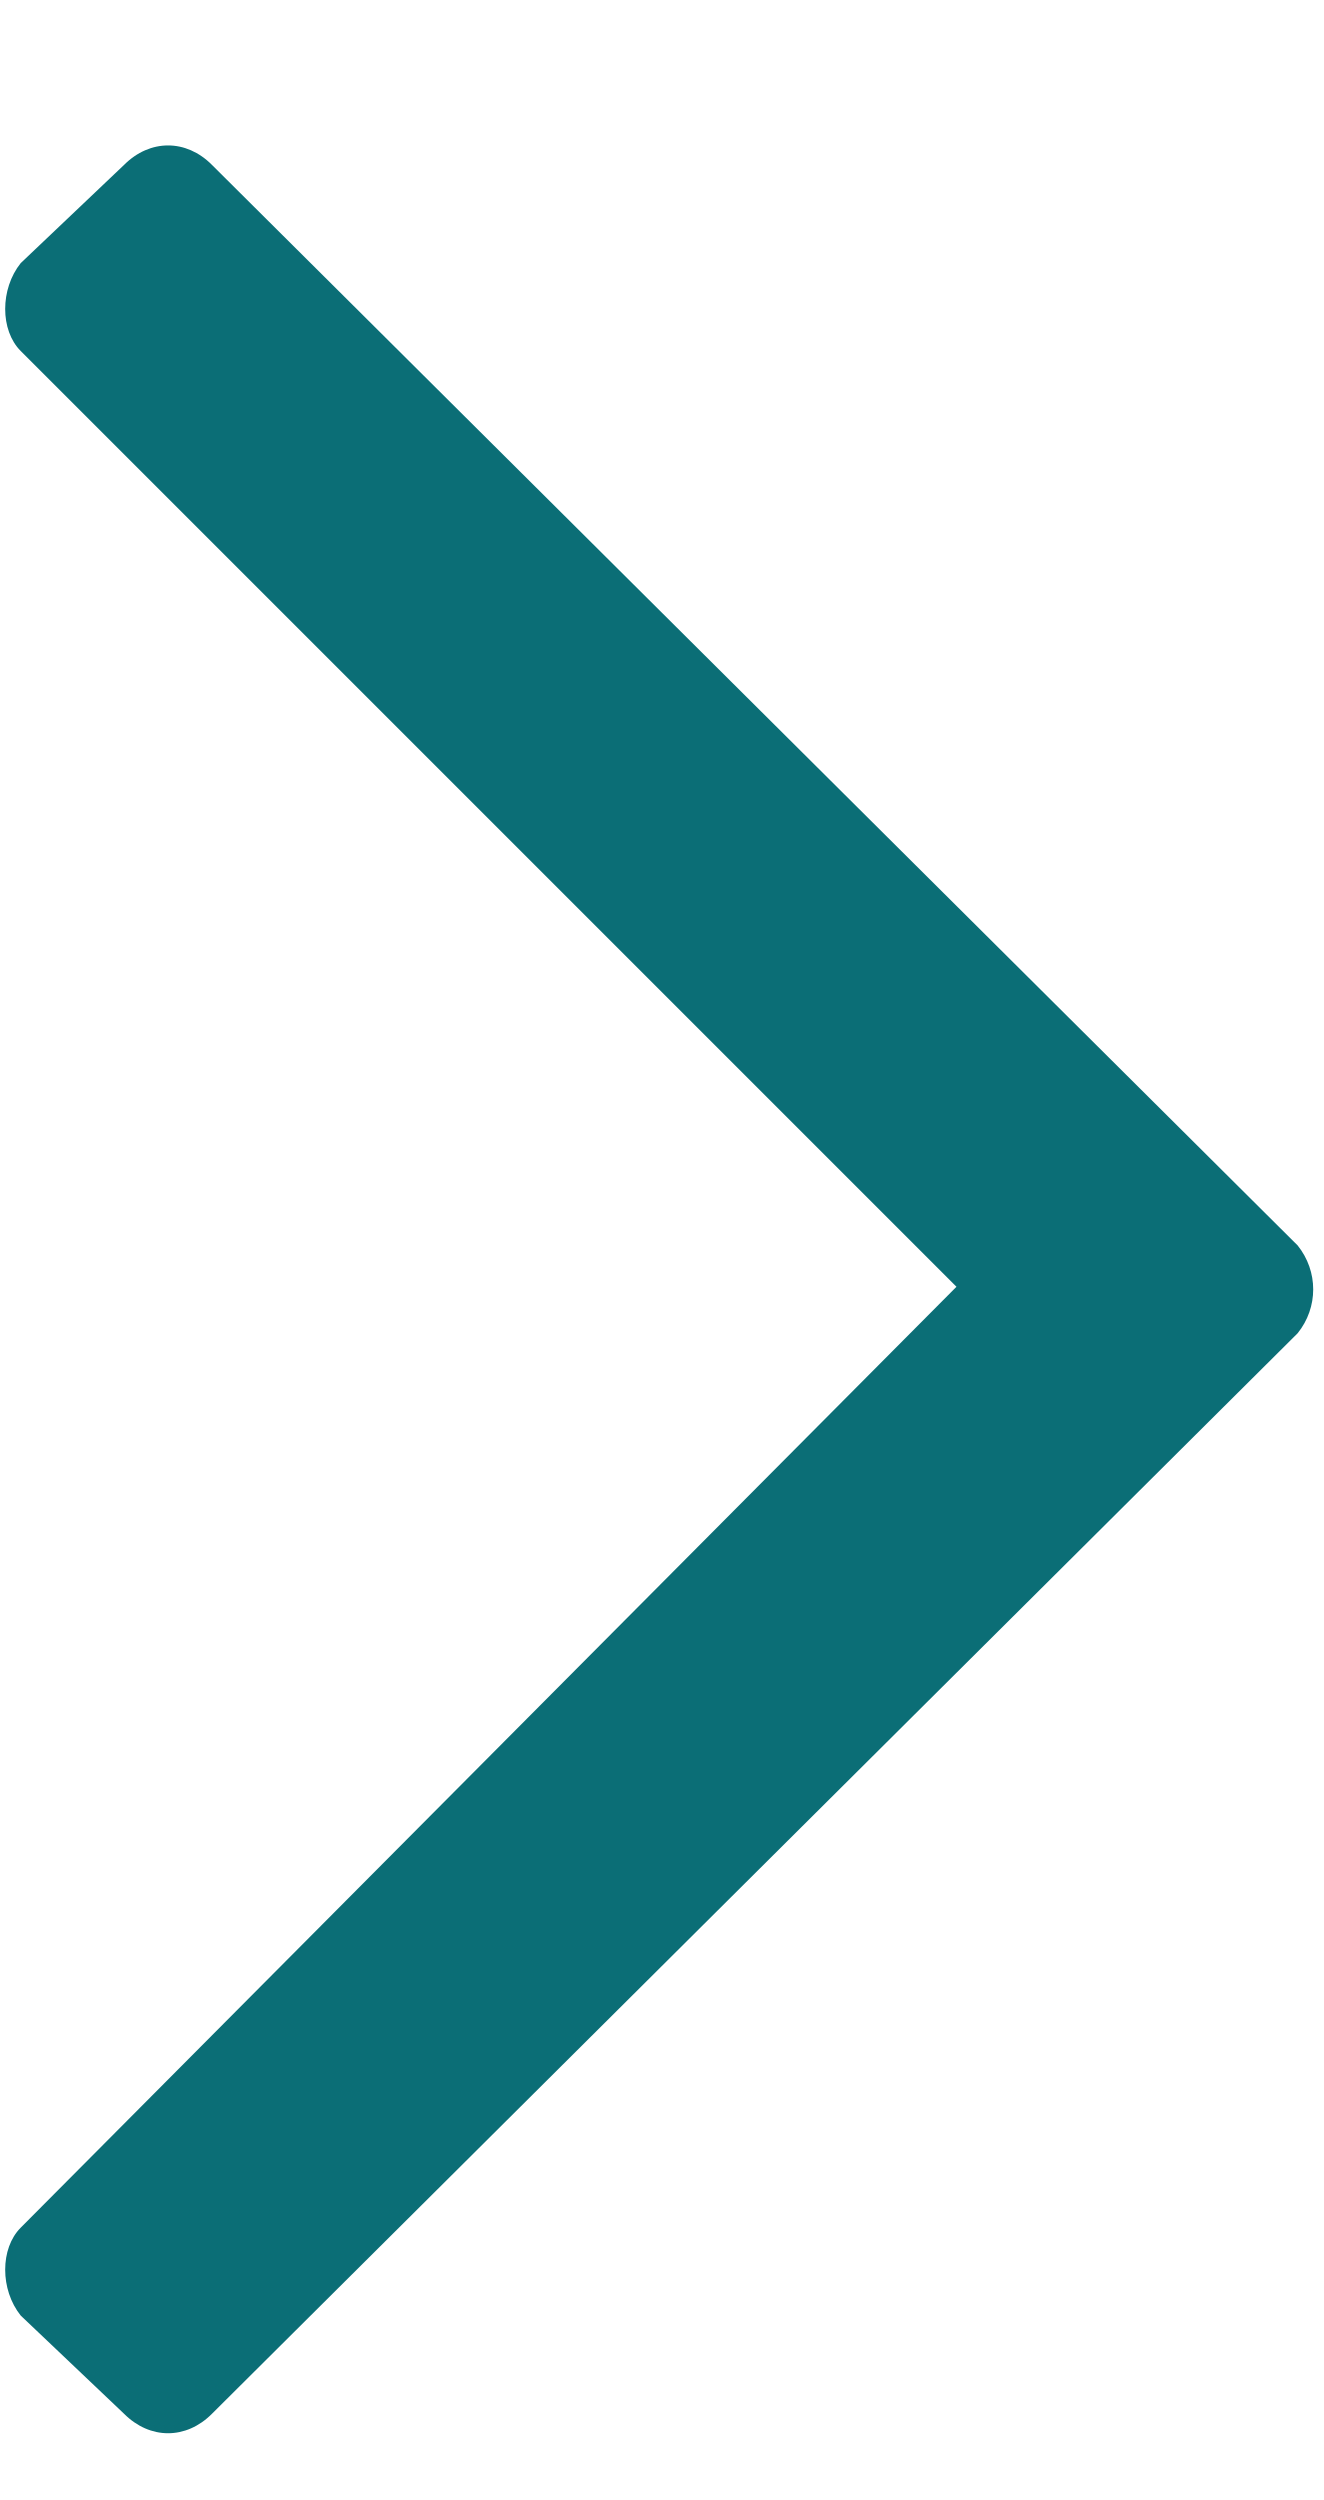
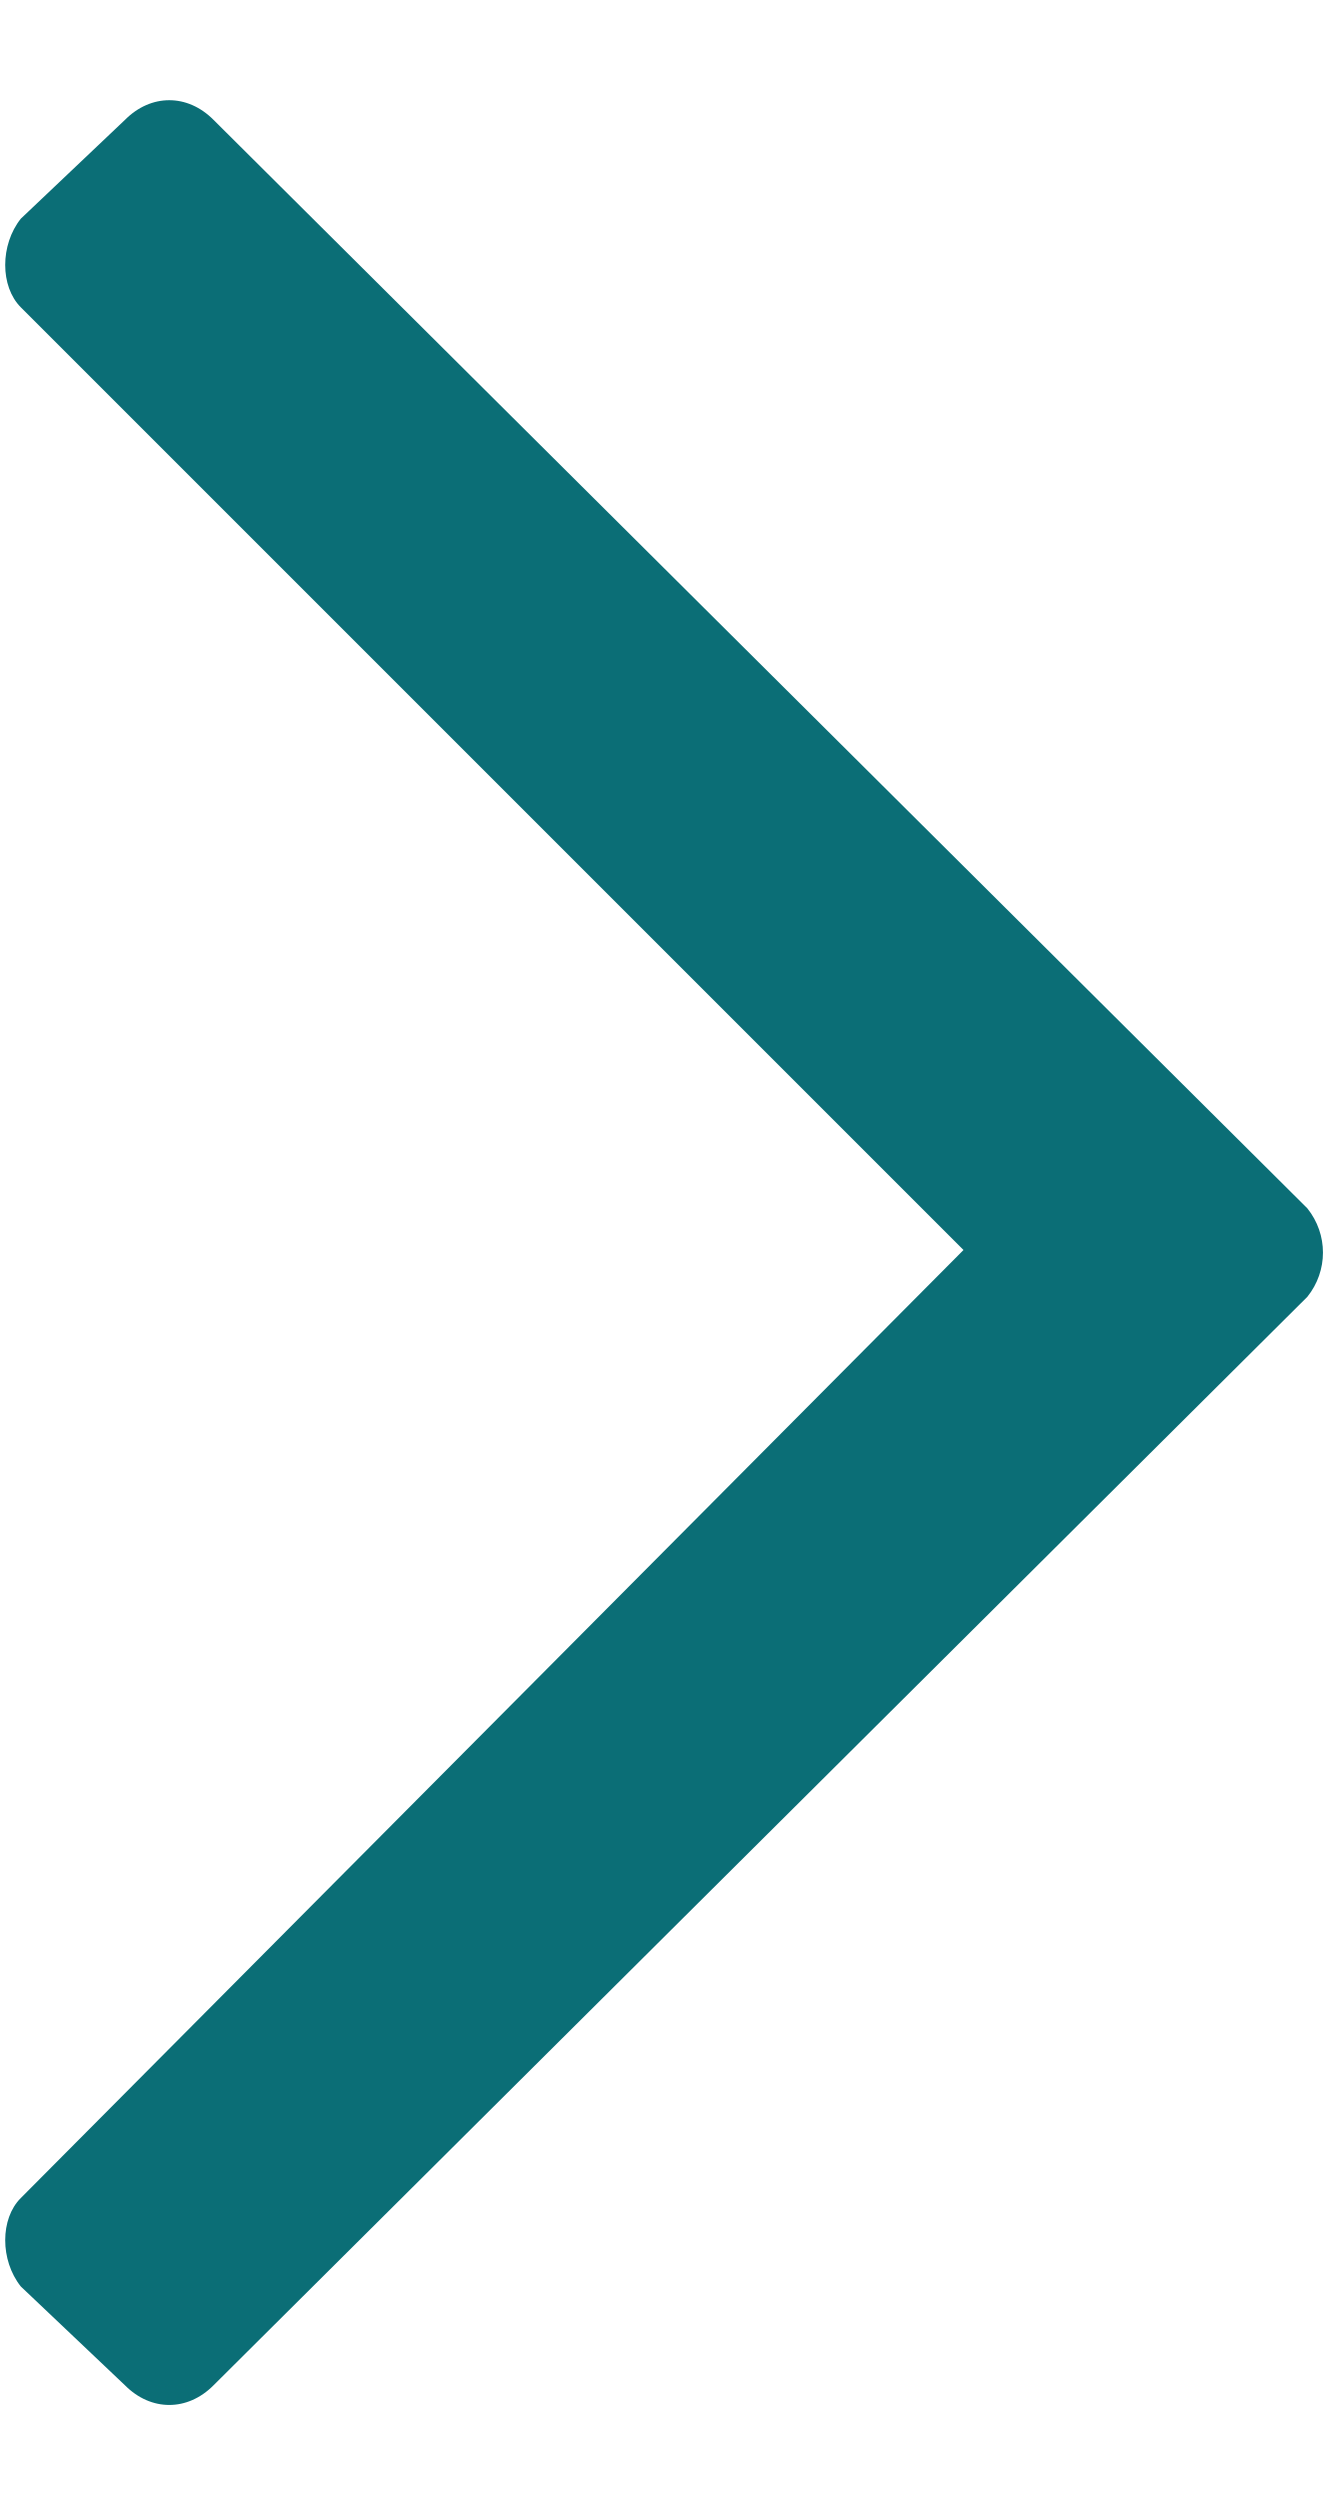
- <svg xmlns="http://www.w3.org/2000/svg" width="9" height="17" viewBox="0 0 9 17" fill="none">
-   <path d="M0.844 1.121L0.141 1.789C0 1.965 0 2.246 0.141 2.387L6.504 8.75L0.141 15.148C0 15.289 0 15.57 0.141 15.746L0.844 16.414C1.02 16.59 1.266 16.59 1.441 16.414L8.824 9.066C8.965 8.891 8.965 8.645 8.824 8.469L1.441 1.121C1.266 0.945 1.02 0.945 0.844 1.121Z" fill="#0B6E76" />
+ <svg xmlns="http://www.w3.org/2000/svg" width="8" height="15" viewBox="0 0 8 15" fill="none">
+   <path d="M0.75 0.719L0.125 1.312C0 1.469 0 1.719 0.125 1.844L5.781 7.5L0.125 13.188C0 13.312 0 13.562 0.125 13.719L0.75 14.312C0.906 14.469 1.125 14.469 1.281 14.312L7.844 7.781C7.969 7.625 7.969 7.406 7.844 7.25L1.281 0.719C1.125 0.562 0.906 0.562 0.75 0.719Z" fill="#0B6E76" />
</svg>
